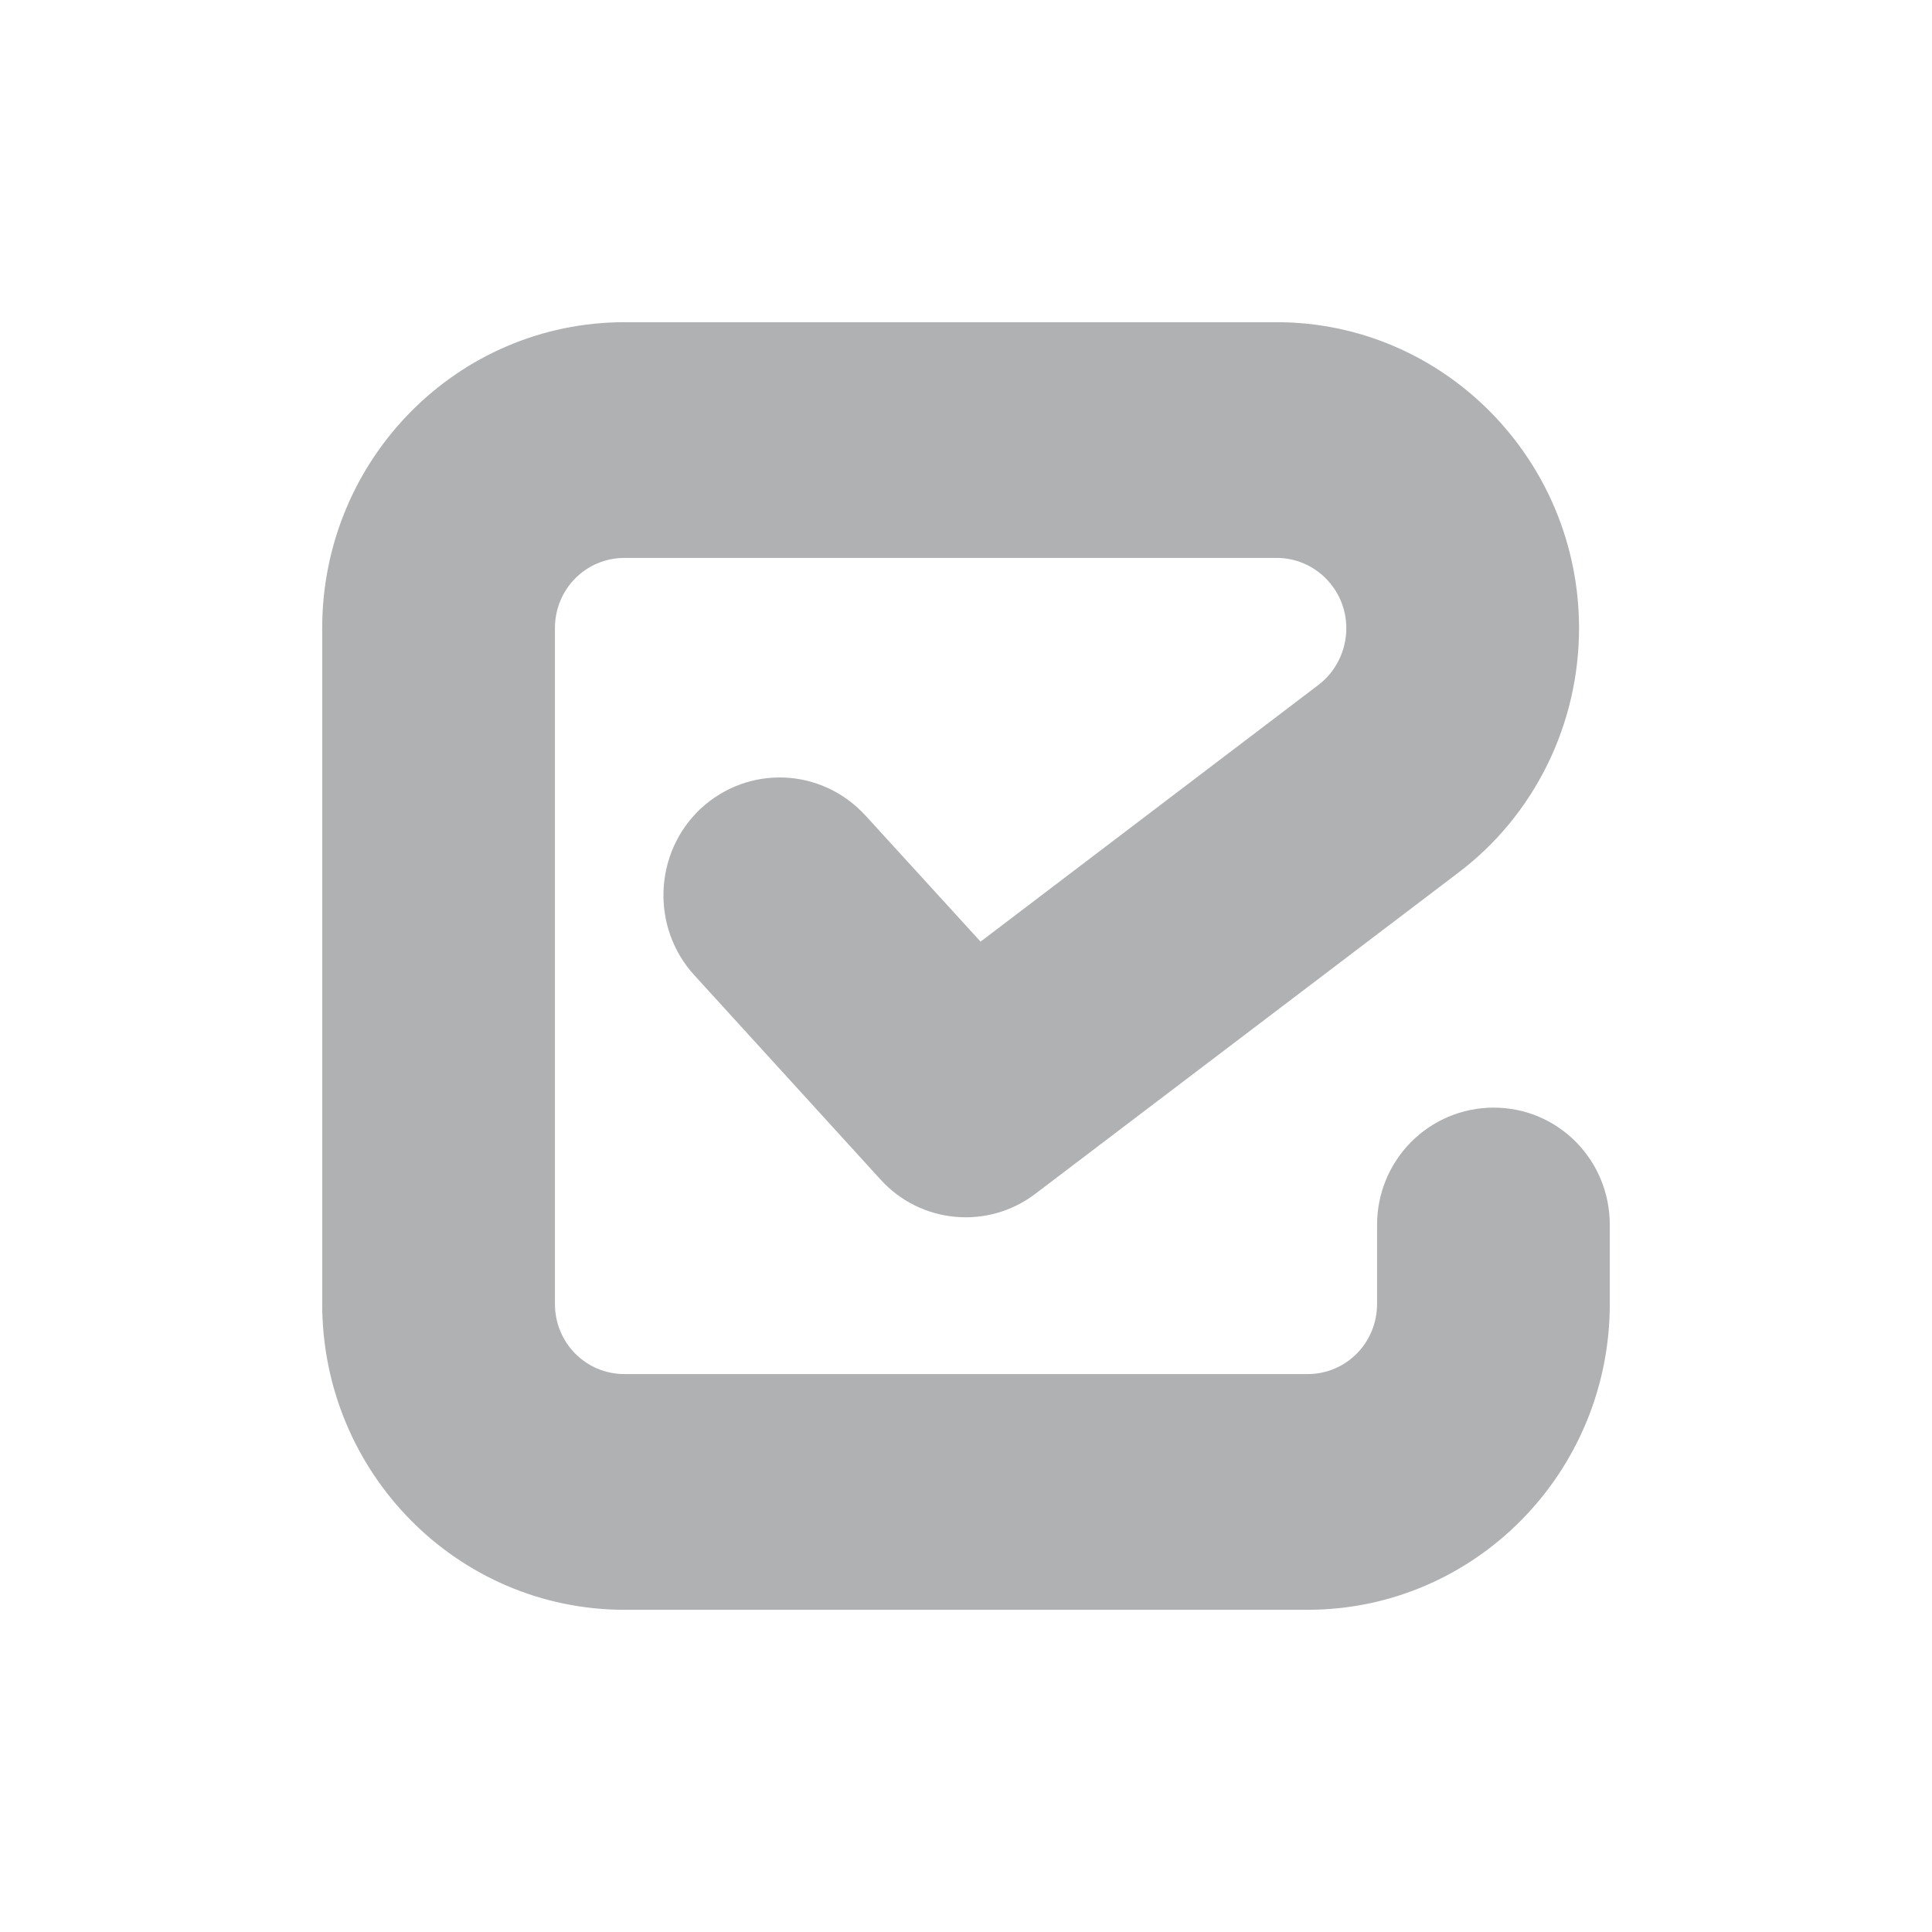
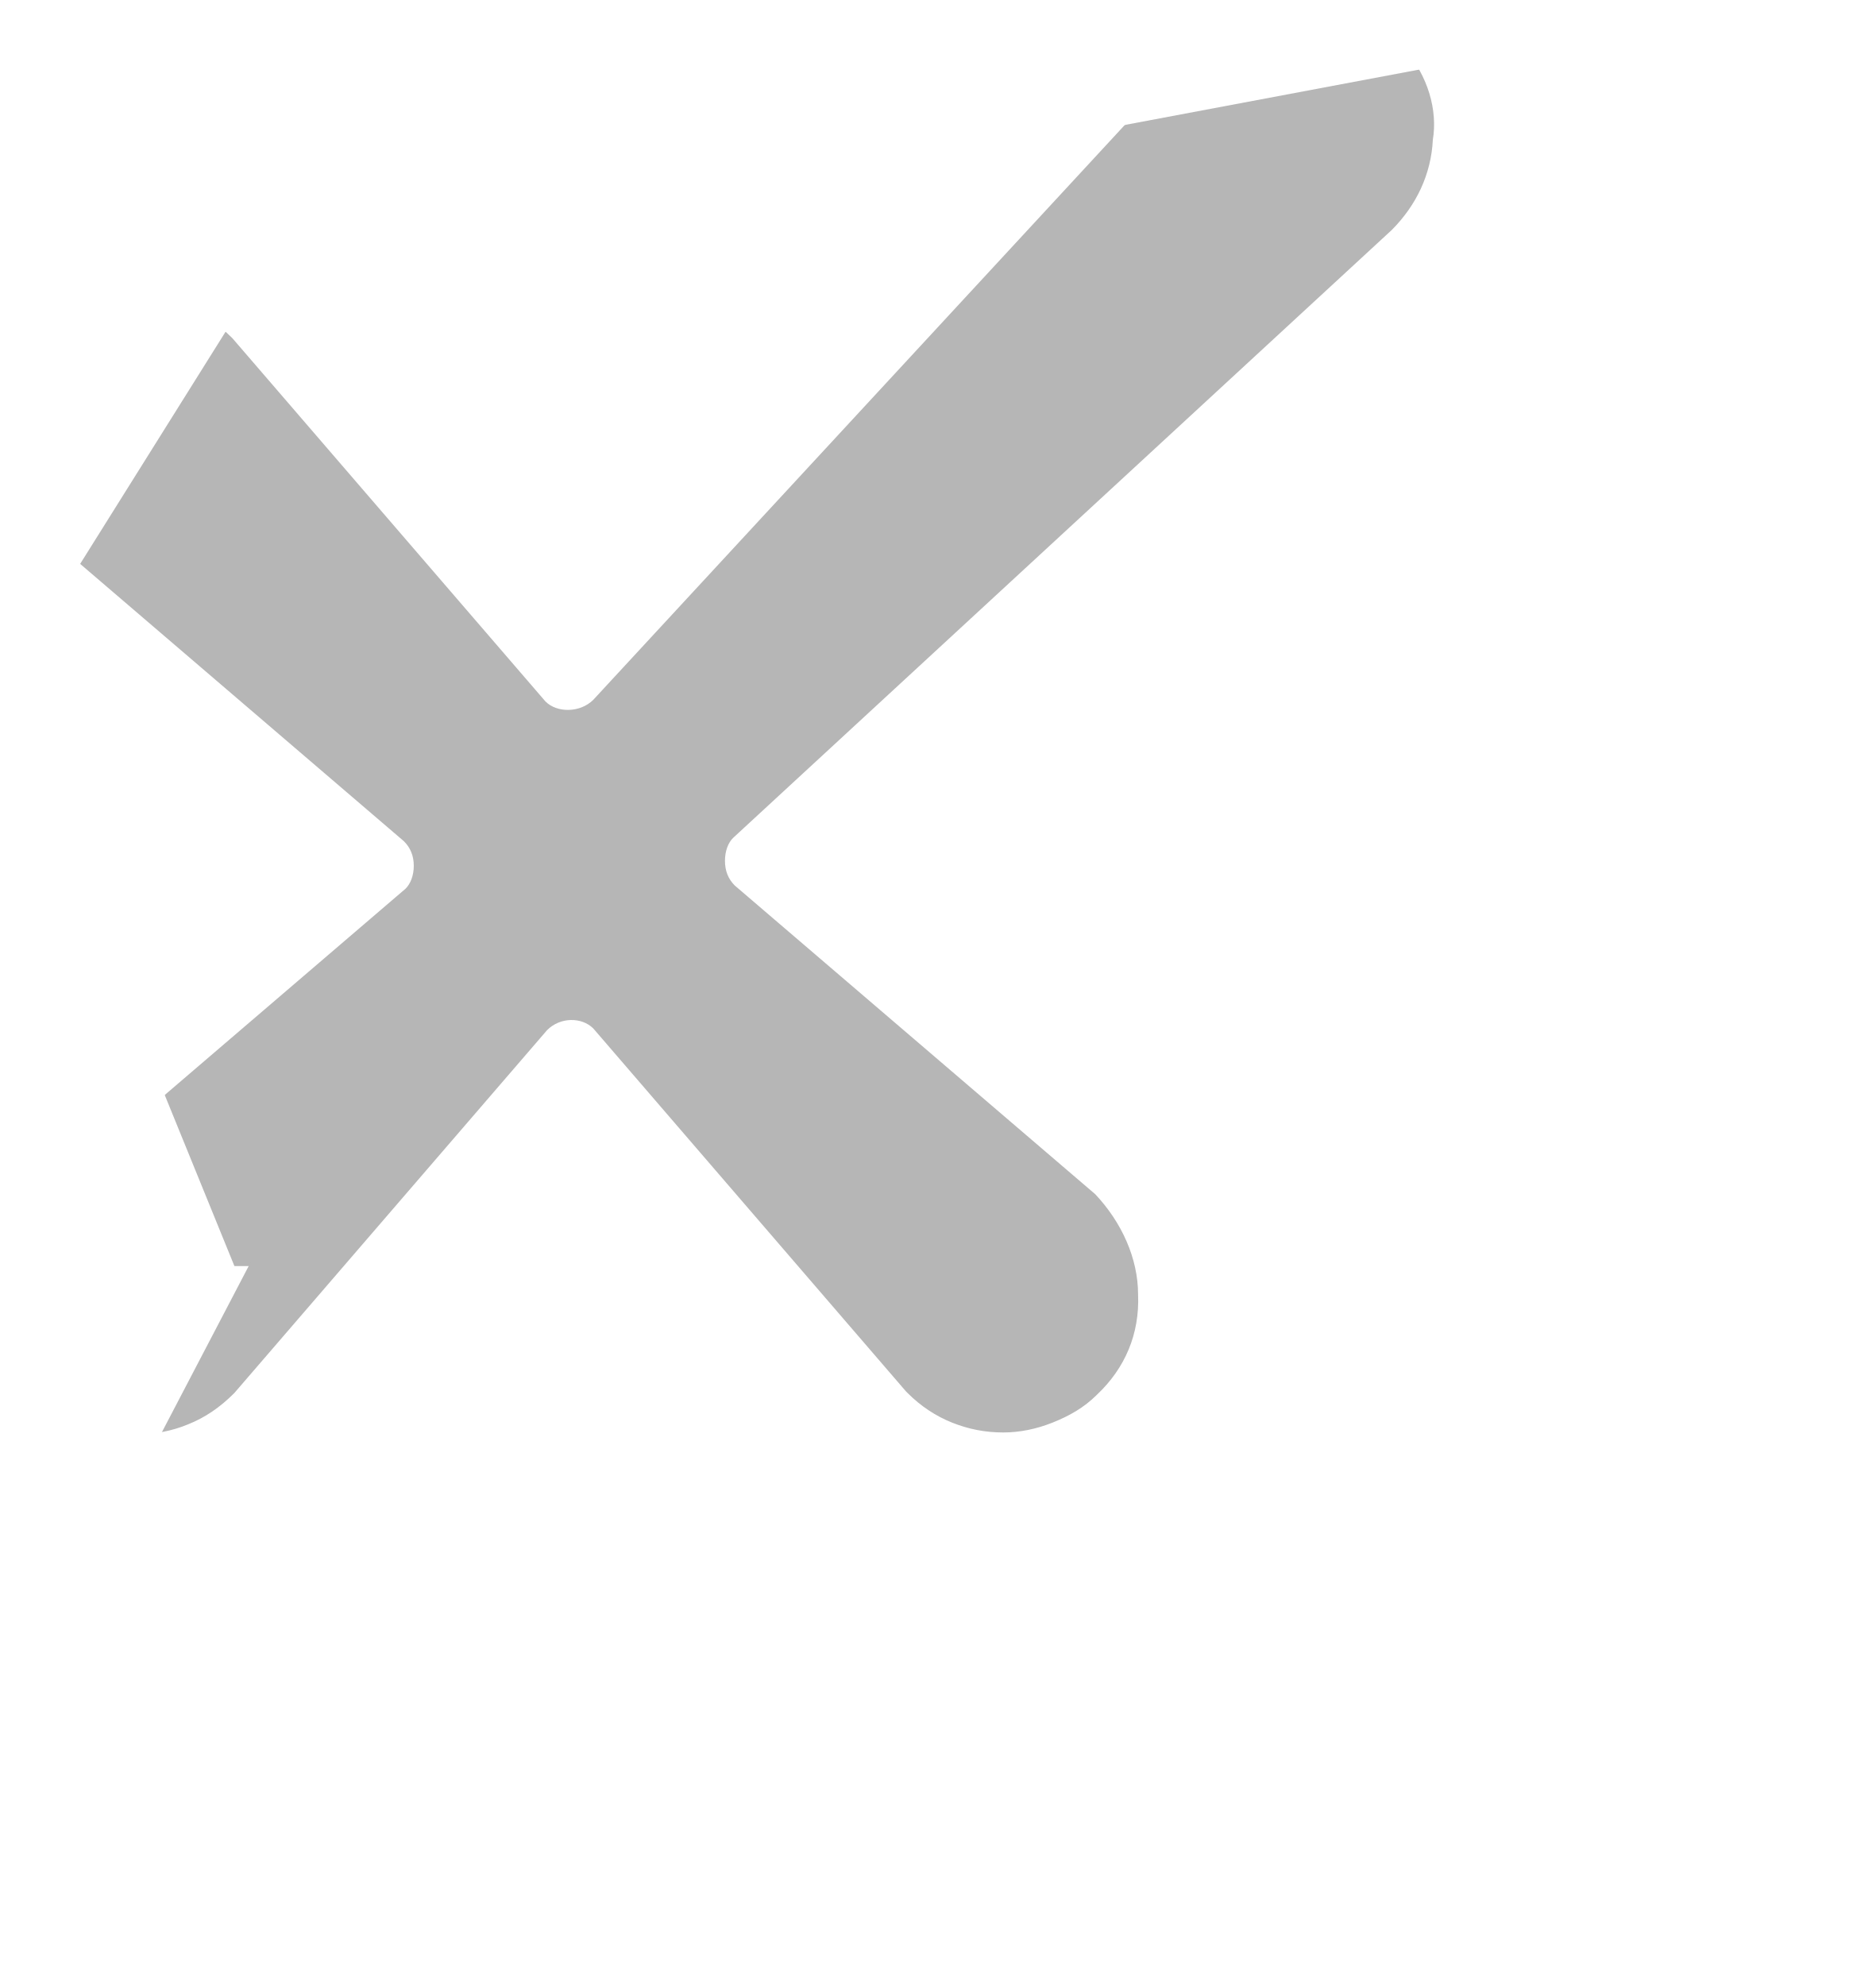
- <svg xmlns="http://www.w3.org/2000/svg" width="13" height="13" viewBox="0 0 13 13" fill="none">
-   <path fill-rule="evenodd" clip-rule="evenodd" d="M 2.168 4.227 C 2.168 3.09 3.078 2.168 4.203 2.168 L 8.59 2.168 C 9.711 2.168 10.625 3.09 10.625 4.227 C 10.625 4.875 10.324 5.488 9.809 5.875 L 6.969 8.031 C 6.648 8.277 6.195 8.234 5.926 7.938 L 4.672 6.562 C 4.379 6.242 4.398 5.738 4.715 5.441 C 5.035 5.145 5.527 5.164 5.824 5.488 L 6.598 6.336 L 8.871 4.609 C 8.988 4.52 9.059 4.379 9.059 4.227 C 9.059 3.965 8.848 3.754 8.59 3.754 L 4.203 3.754 C 3.941 3.754 3.734 3.965 3.734 4.227 L 3.734 8.773 C 3.734 9.035 3.941 9.246 4.203 9.246 L 8.797 9.246 C 9.059 9.246 9.266 9.035 9.266 8.773 L 9.266 8.242 C 9.266 7.805 9.617 7.453 10.051 7.453 C 10.484 7.453 10.832 7.805 10.832 8.242 L 10.832 8.773 C 10.832 9.91 9.922 10.832 8.797 10.832 L 4.203 10.832 C 3.078 10.832 2.168 9.91 2.168 8.773 Z M 2.168 4.227 " fill="#AFB1B3" />
+ <svg xmlns="http://www.w3.org/2000/svg" width="17" height="18" fill="none" style="">
+   <rect id="backgroundrect" width="100%" height="100%" x="0" y="0" fill="none" stroke="none" />
+   <mask id="mask0_4401_11229" style="mask-type:alpha" maskUnits="userSpaceOnUse" x="0" y="0" width="13" height="13">
+     <path d="M12.735 0.448C12.511 0.18 12.183 0.016 11.84 0.001C11.496 -0.014 11.153 0.12 10.899 0.373L5.378 6.343C5.258 6.462 5.049 6.462 4.945 6.358L2.109 3.068L2.094 3.053C1.856 2.815 1.512 2.681 1.169 2.696C0.826 2.711 0.498 2.874 0.274 3.142C0.08 3.381 -0.025 3.693 0.005 4.006C0.035 4.319 0.169 4.601 0.393 4.825L3.661 7.624C3.721 7.683 3.751 7.758 3.751 7.847C3.751 7.936 3.721 8.011 3.676 8.055L0.408 10.854L0.393 10.869C0.154 11.107 0.02 11.435 0.02 11.762C0.02 12.12 0.154 12.432 0.393 12.671C0.512 12.775 0.647 12.864 0.796 12.924C1.08 13.028 1.423 13.028 1.706 12.909C1.856 12.849 1.99 12.76 2.124 12.626L4.96 9.336C5.079 9.217 5.273 9.217 5.378 9.321L8.213 12.611L8.228 12.626C8.347 12.745 8.482 12.834 8.631 12.894C8.78 12.953 8.929 12.983 9.094 12.983C9.243 12.983 9.392 12.953 9.541 12.894C9.691 12.834 9.825 12.76 9.944 12.641C10.198 12.402 10.332 12.09 10.317 11.733C10.317 11.405 10.168 11.078 9.929 10.824L6.661 8.026C6.601 7.966 6.572 7.892 6.572 7.802C6.572 7.713 6.601 7.638 6.646 7.594L12.616 2.085C12.839 1.862 12.974 1.579 12.989 1.267C13.034 0.999 12.944 0.686 12.735 0.448Z" fill="#231F20" id="svg_1" />
+   </mask>
+   <g class="currentLayer" style="">
+     <g mask="url(#mask0_4401_11229)" id="svg_2" class="" fill="#b6b6b6" fill-opacity="1">
+       <path d="M2.125,11.475 H17.182 L16.219,0 L2.287,2.62 L0.003,6.266 L2.125,11.475 z" fill="#b6b6b6" id="svg_3" transform="" fill-opacity="1" />
+       <path d="M1.693,17.816 L11.992,16.879 L11.14,11.443 L2.271,11.443 L0,15.789 L1.693,17.816 z" fill="#b6b6b6" id="svg_4" transform="" fill-opacity="1" />
+     </g>
+   </g>
</svg>
